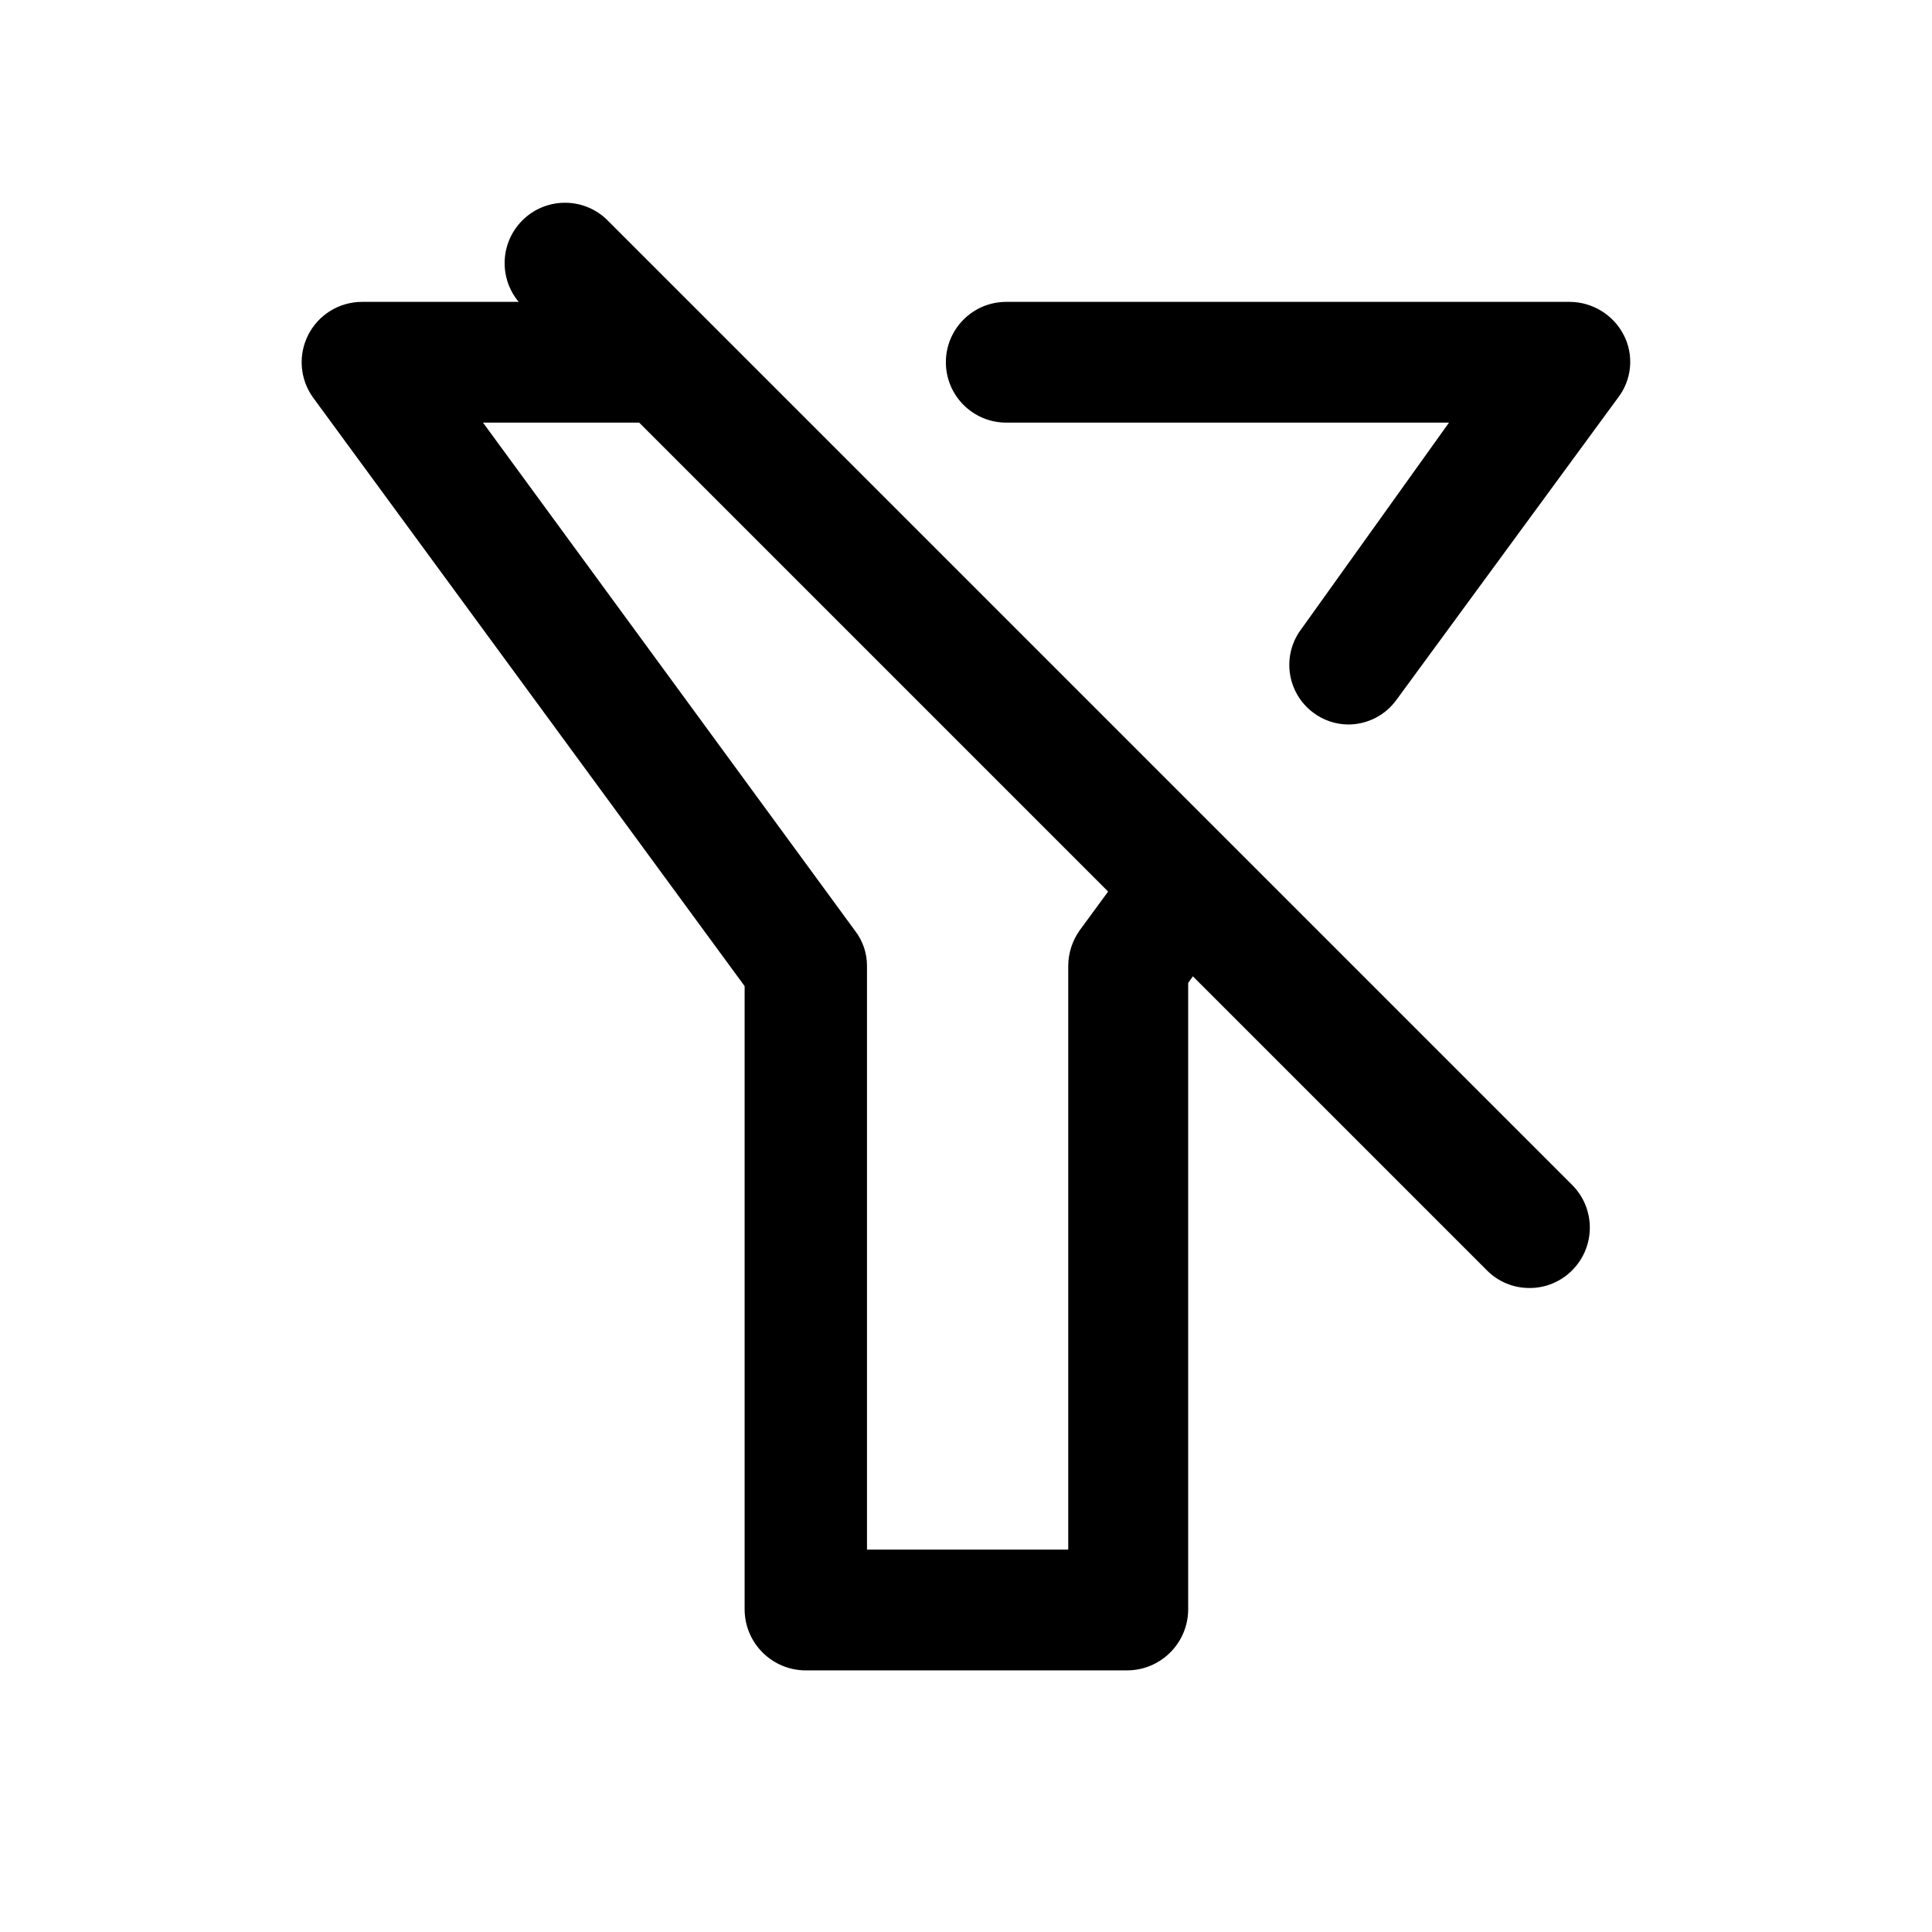
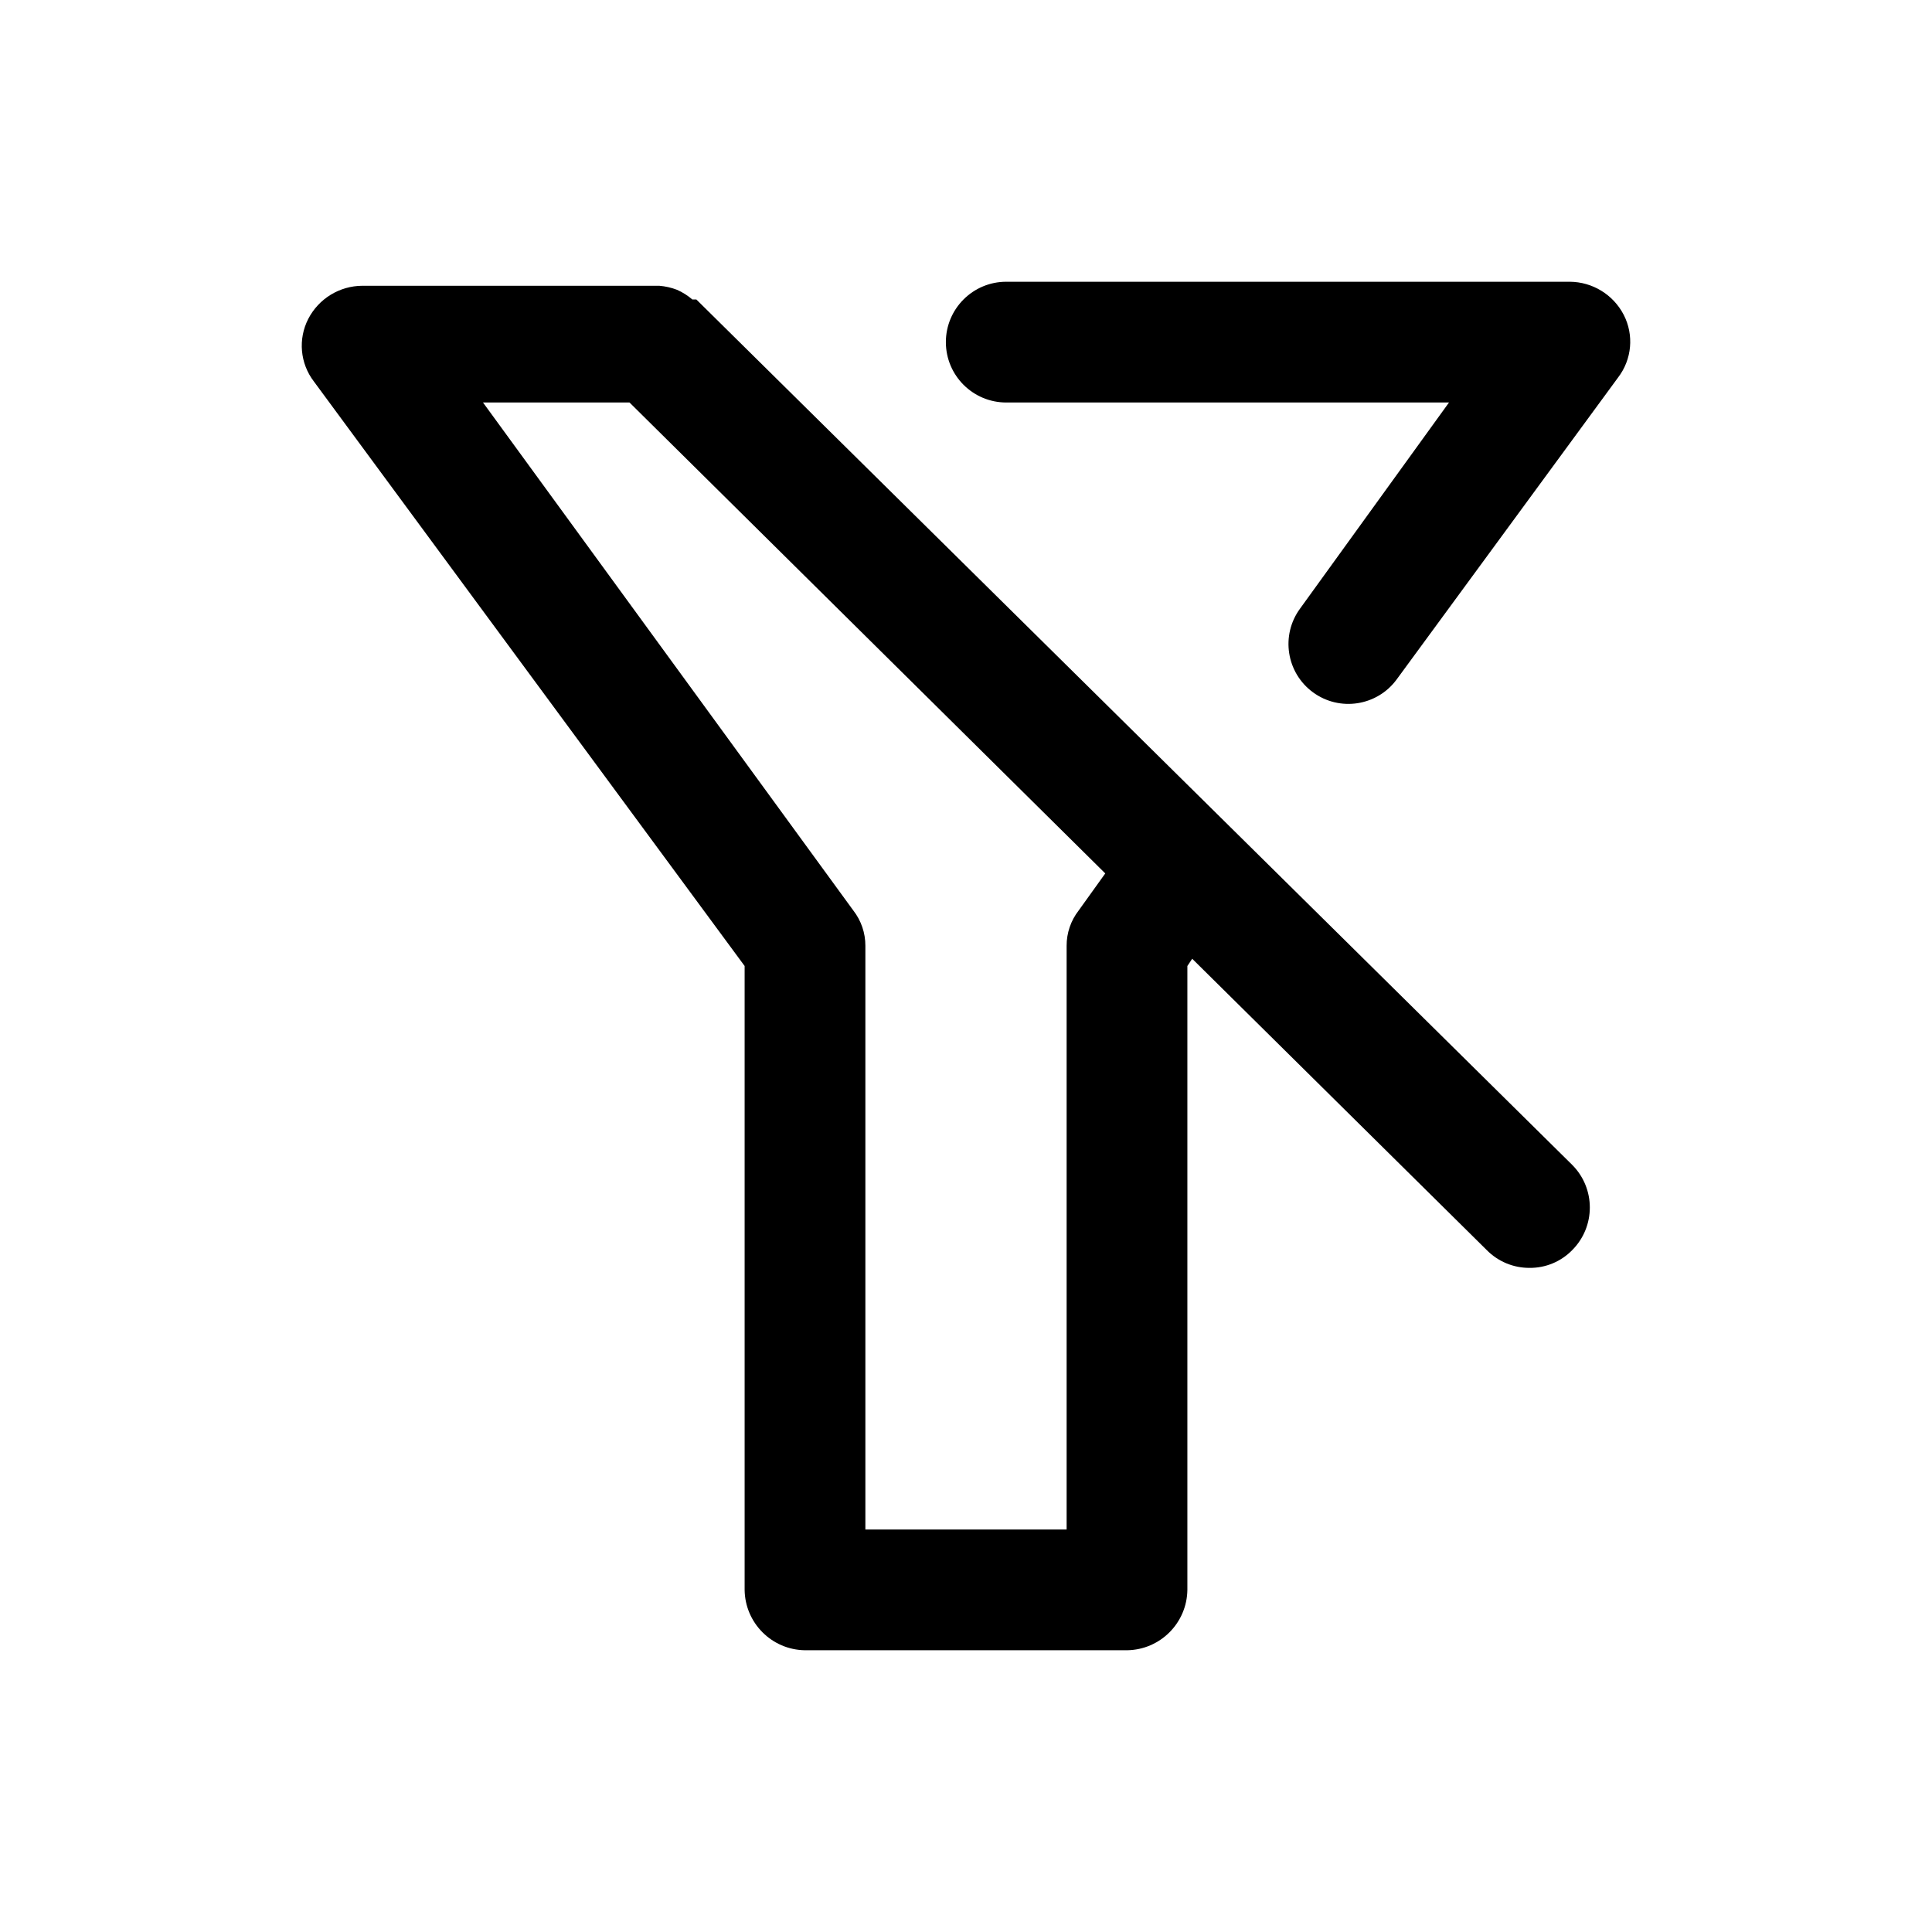
<svg xmlns="http://www.w3.org/2000/svg" viewBox="0 0 24 24">
  <g id="filter-slash">
-     <path d="M14,20.75H10A.76.76,0,0,1,9.25,20V12.25L3.89,4.94A.75.75,0,0,1,4.5,3.75H8a.75.75,0,0,1,0,1.5H6l4.62,6.31a.71.71,0,0,1,.15.44v7.25h2.5V12a.77.77,0,0,1,.14-.44l.55-.75A.74.74,0,0,1,15,10.65a.73.73,0,0,1,.16,1l-.4.56V20A.76.76,0,0,1,14,20.75Z" />
-     <path d="M16.75,9a.73.73,0,0,1-.44-.15.74.74,0,0,1-.17-1L18,5.25H12.5a.75.75,0,0,1,0-1.5h7a.76.76,0,0,1,.67.41.73.73,0,0,1-.07.78L17.35,8.69A.74.74,0,0,1,16.75,9Z" />
-     <path d="M19,16a.74.74,0,0,1-.53-.22l-12-12A.75.75,0,0,1,7.53,2.72l12,12a.75.75,0,0,1,0,1.06A.74.74,0,0,1,19,16Z" />
+     <path d="M20.17,3.91a.76.76,0,0,0-.67-.41h-7a.75.75,0,0,0,0,1.5H18L16.15,7.56a.74.74,0,1,0,1.2.88L20.1,4.69A.73.73,0,0,0,20.17,3.91Z" />
+     <path d="M8.65,3.72s0,0-.05,0a.76.76,0,0,0-.19-.12.79.79,0,0,0-.22-.05H4.5a.76.76,0,0,0-.67.41.73.73,0,0,0,.07.78L9.25,12v7.75a.76.76,0,0,0,.75.75h4a.76.76,0,0,0,.75-.75V12l.06-.09,3.66,3.62a.74.74,0,0,0,.53.22.73.73,0,0,0,.53-.22.75.75,0,0,0,0-1.06Zm4.75,7.59a.71.71,0,0,0-.15.44V19h-2.5V11.75a.71.71,0,0,0-.15-.44L6,5H7.82l5.91,5.85Z" />
  </g>
</svg>
